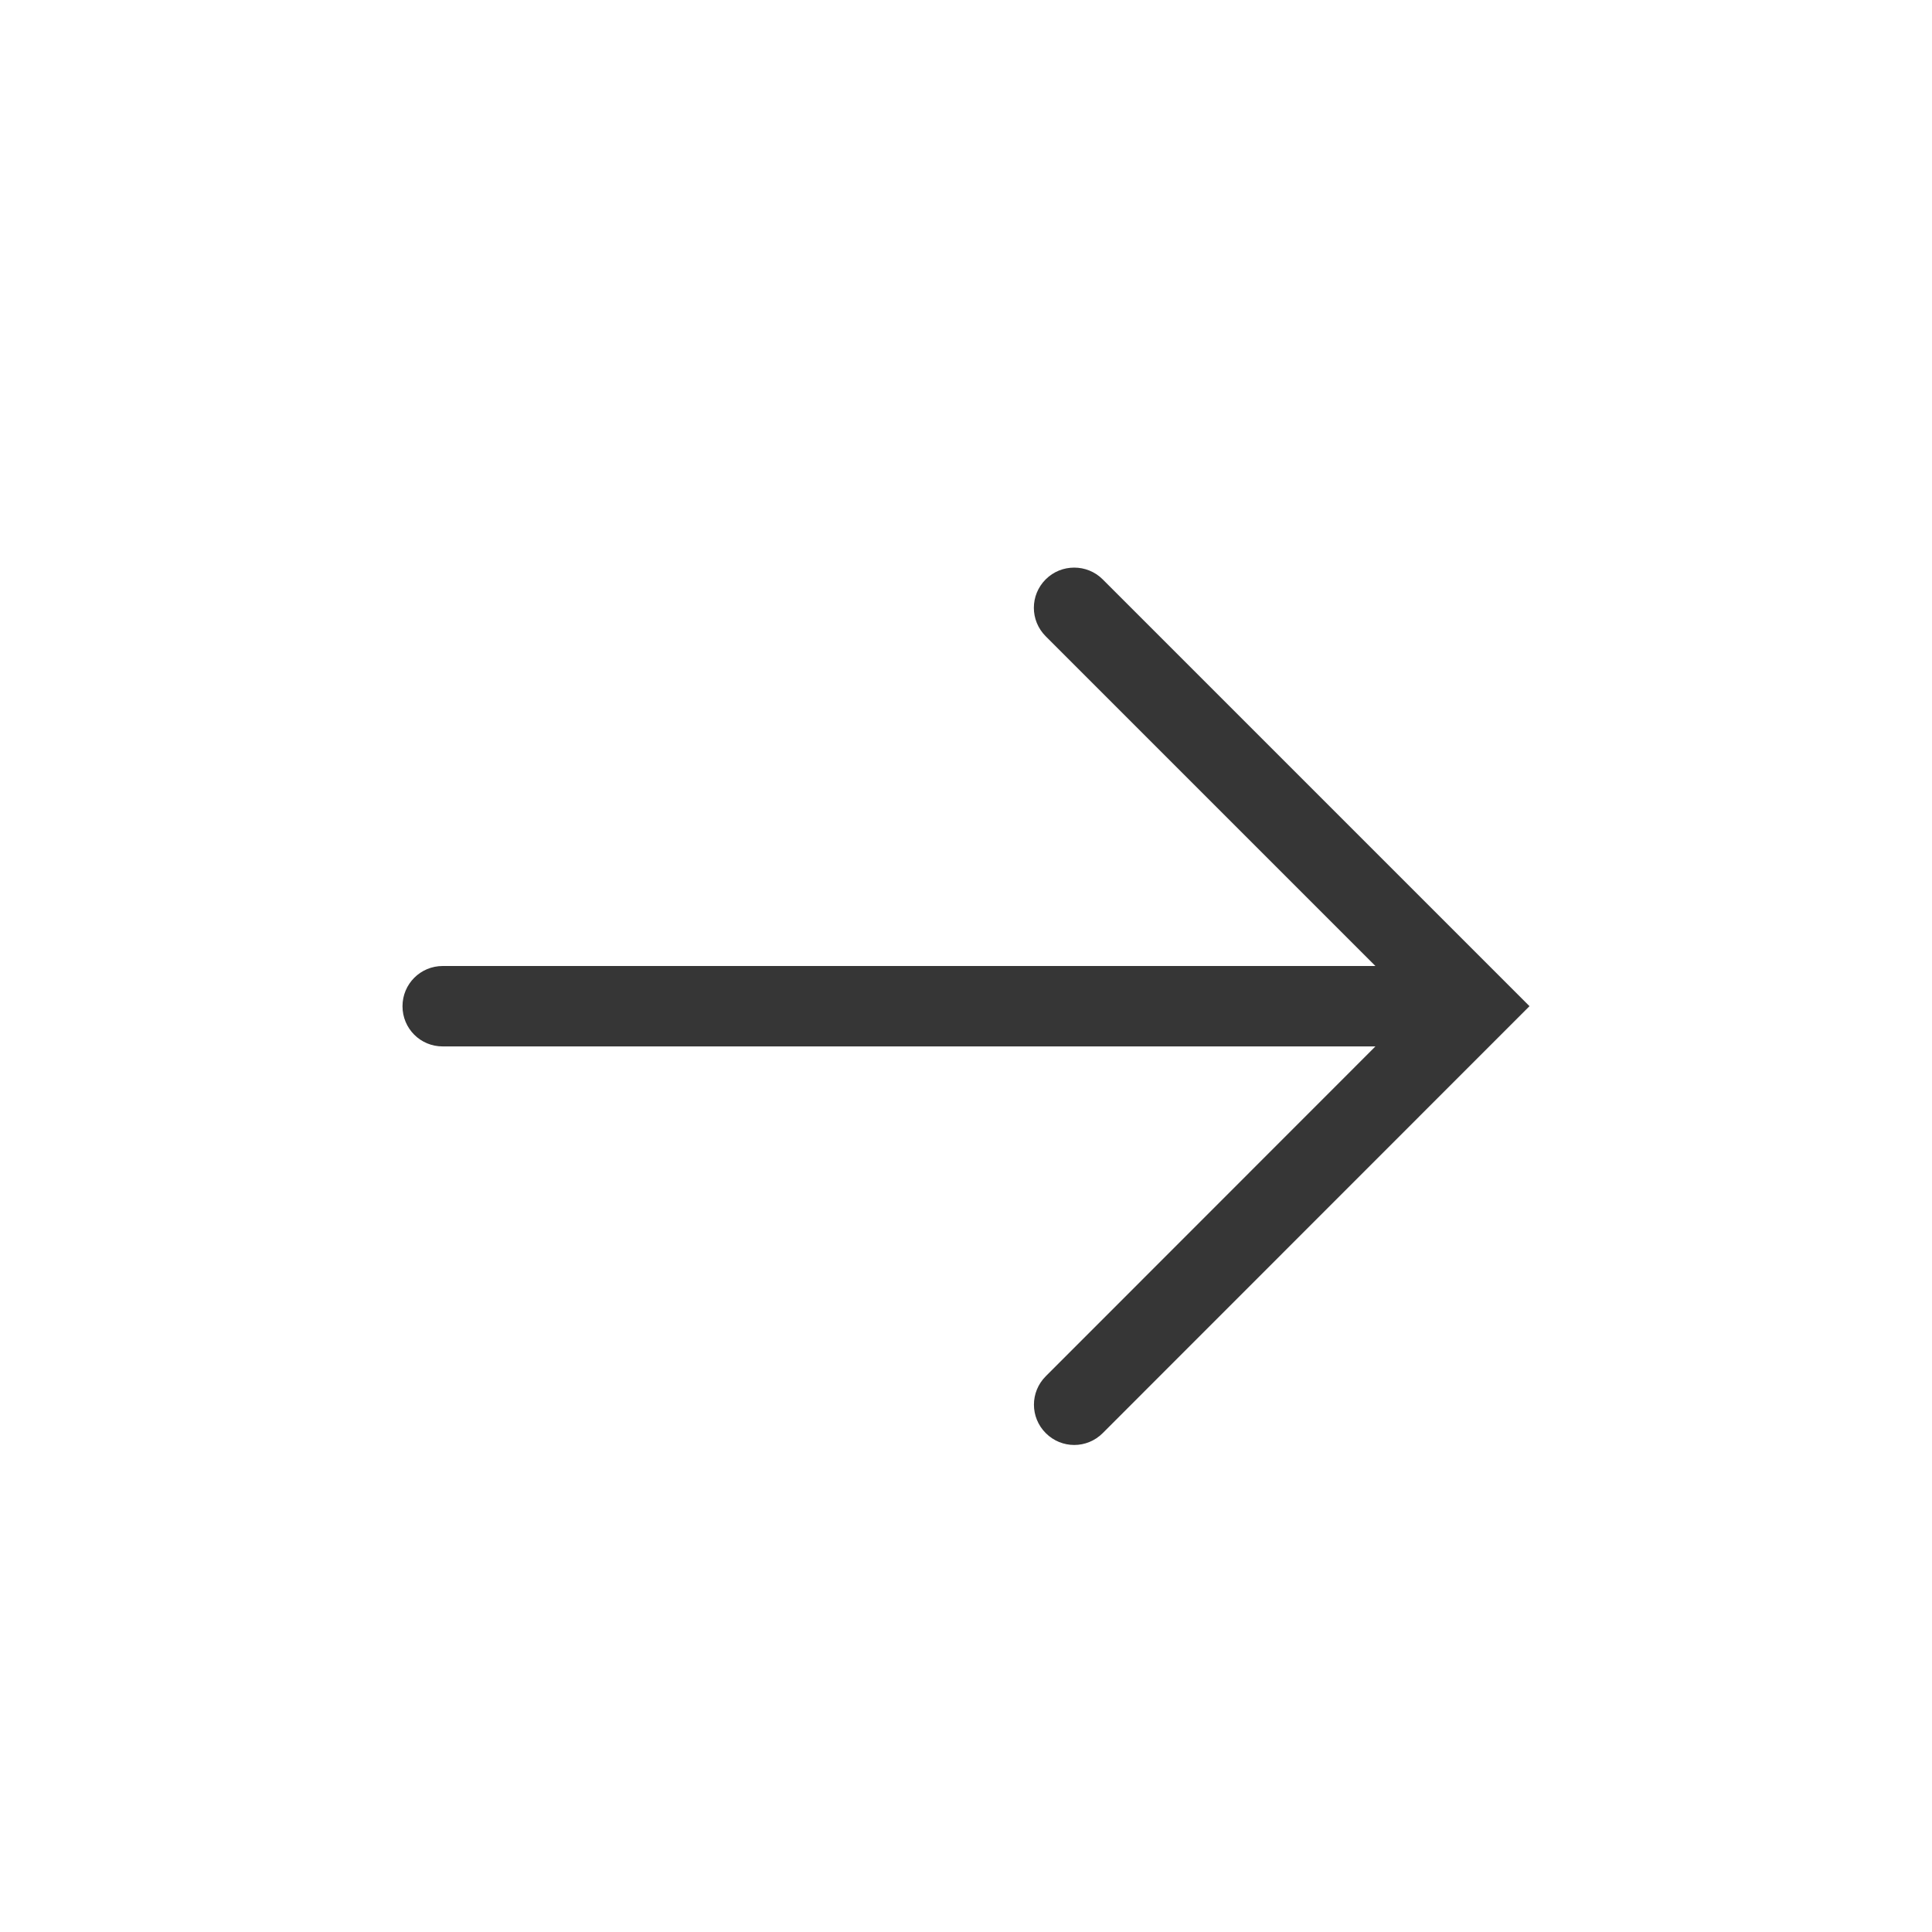
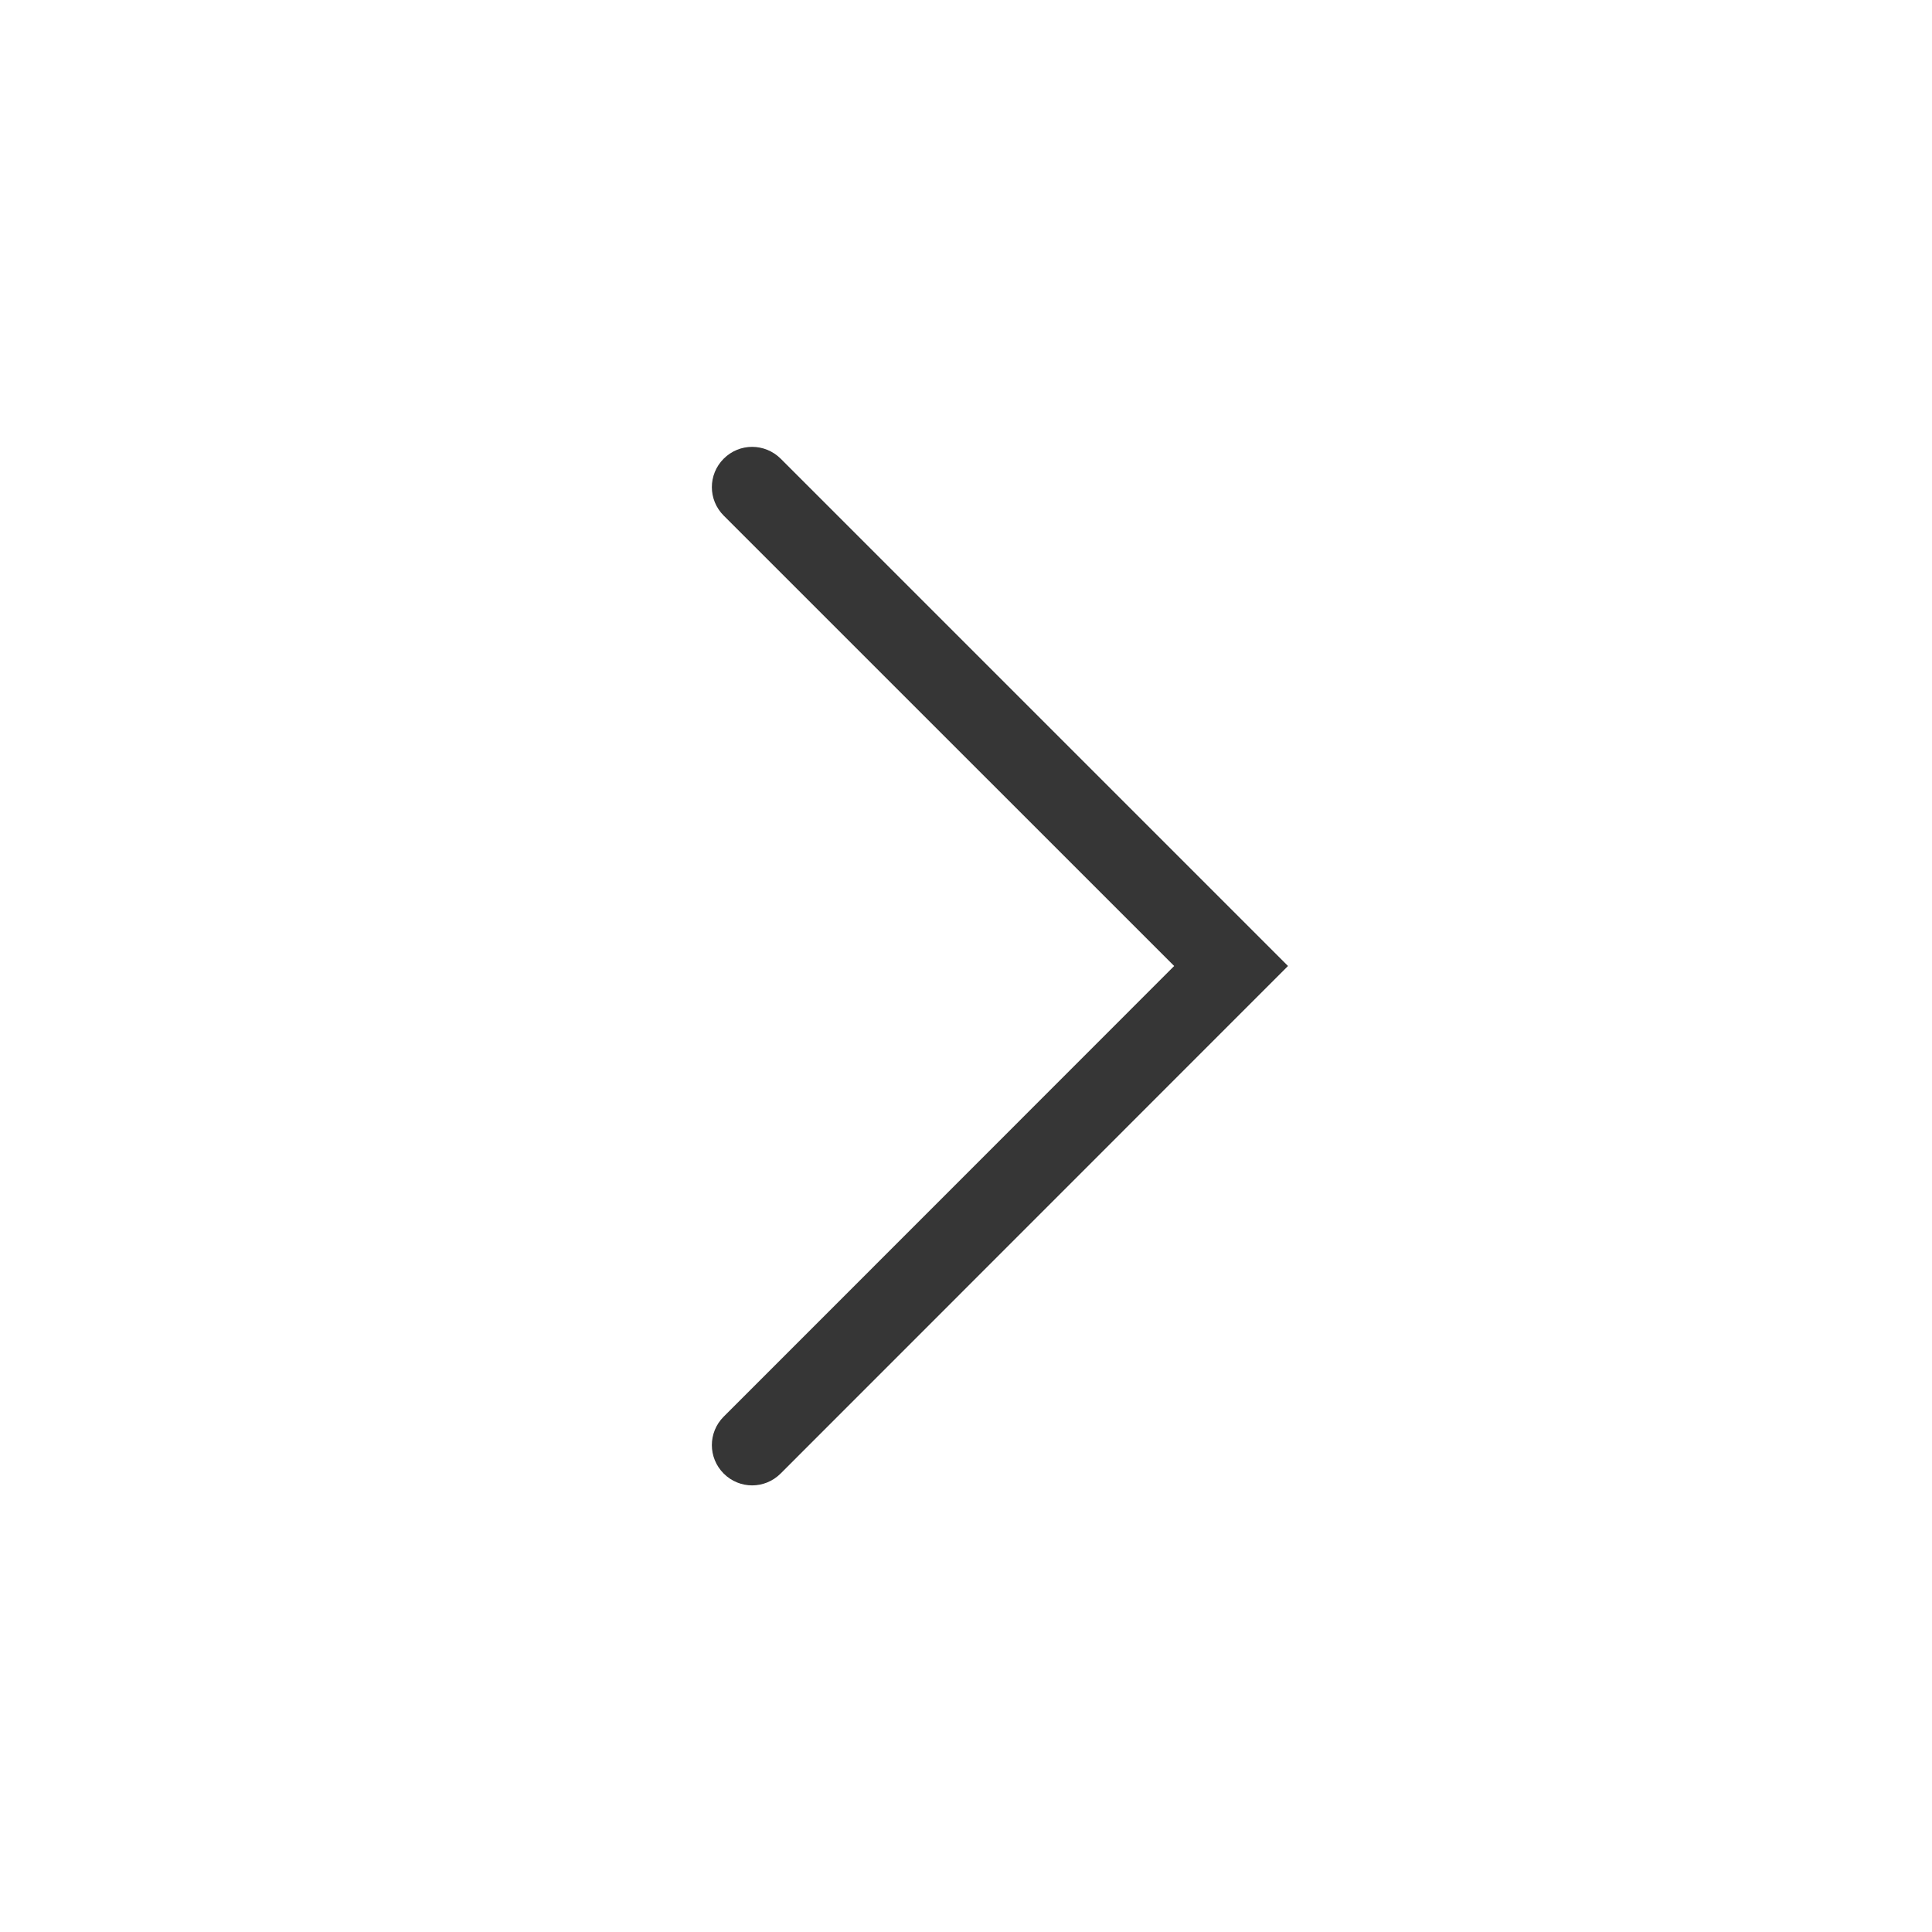
<svg xmlns="http://www.w3.org/2000/svg" width="24" height="24" viewBox="0 0 24 24" version="1.1" id="svg5">
  <defs id="defs2">
    <style id="current-color-scheme" type="text/css">
      .ColorScheme-Text { color:#363636; }
    </style>
  </defs>
-   <path d="m 13.344,7.051 c 0.128,0 0.256,0.048 0.354,0.146 l 5.302,5.302 -5.302,5.304 c -0.196,0.196 -0.511,0.196 -0.707,0 -0.196,-0.196 -0.196,-0.511 0,-0.707 l 4.095,-4.097 H 5.5 C 5.223,13 5,12.777 5,12.5 c 0,-0.277 0.223,-0.5 0.5,-0.5 H 17.086 L 12.99,7.904 c -0.196,-0.196 -0.196,-0.511 0,-0.707 0.098,-0.098 0.226,-0.146 0.354,-0.146 z" style="fill:currentColor;stroke-width:2;stroke-linecap:round;stroke-linejoin:round" class="ColorScheme-Text" id="path510" />
+   <path id="path510" style="fill:currentColor;stroke-width:2;stroke-linecap:round;stroke-linejoin:round" class="ColorScheme-Text" d="m 9.343,5.551 c 0.128,-6e-7 0.256,0.049 0.354,0.146 l 6.303,6.303 -6.303,6.305 c -0.196,0.196 -0.511,0.196 -0.707,0 -0.196,-0.196 -0.196,-0.511 0,-0.707 1.866,-1.865 3.73,-3.732 5.596,-5.598 L 8.99,6.405 c -0.196,-0.196 -0.196,-0.511 0,-0.707 C 9.088,5.6 9.216,5.551 9.343,5.551 Z" />
</svg>
